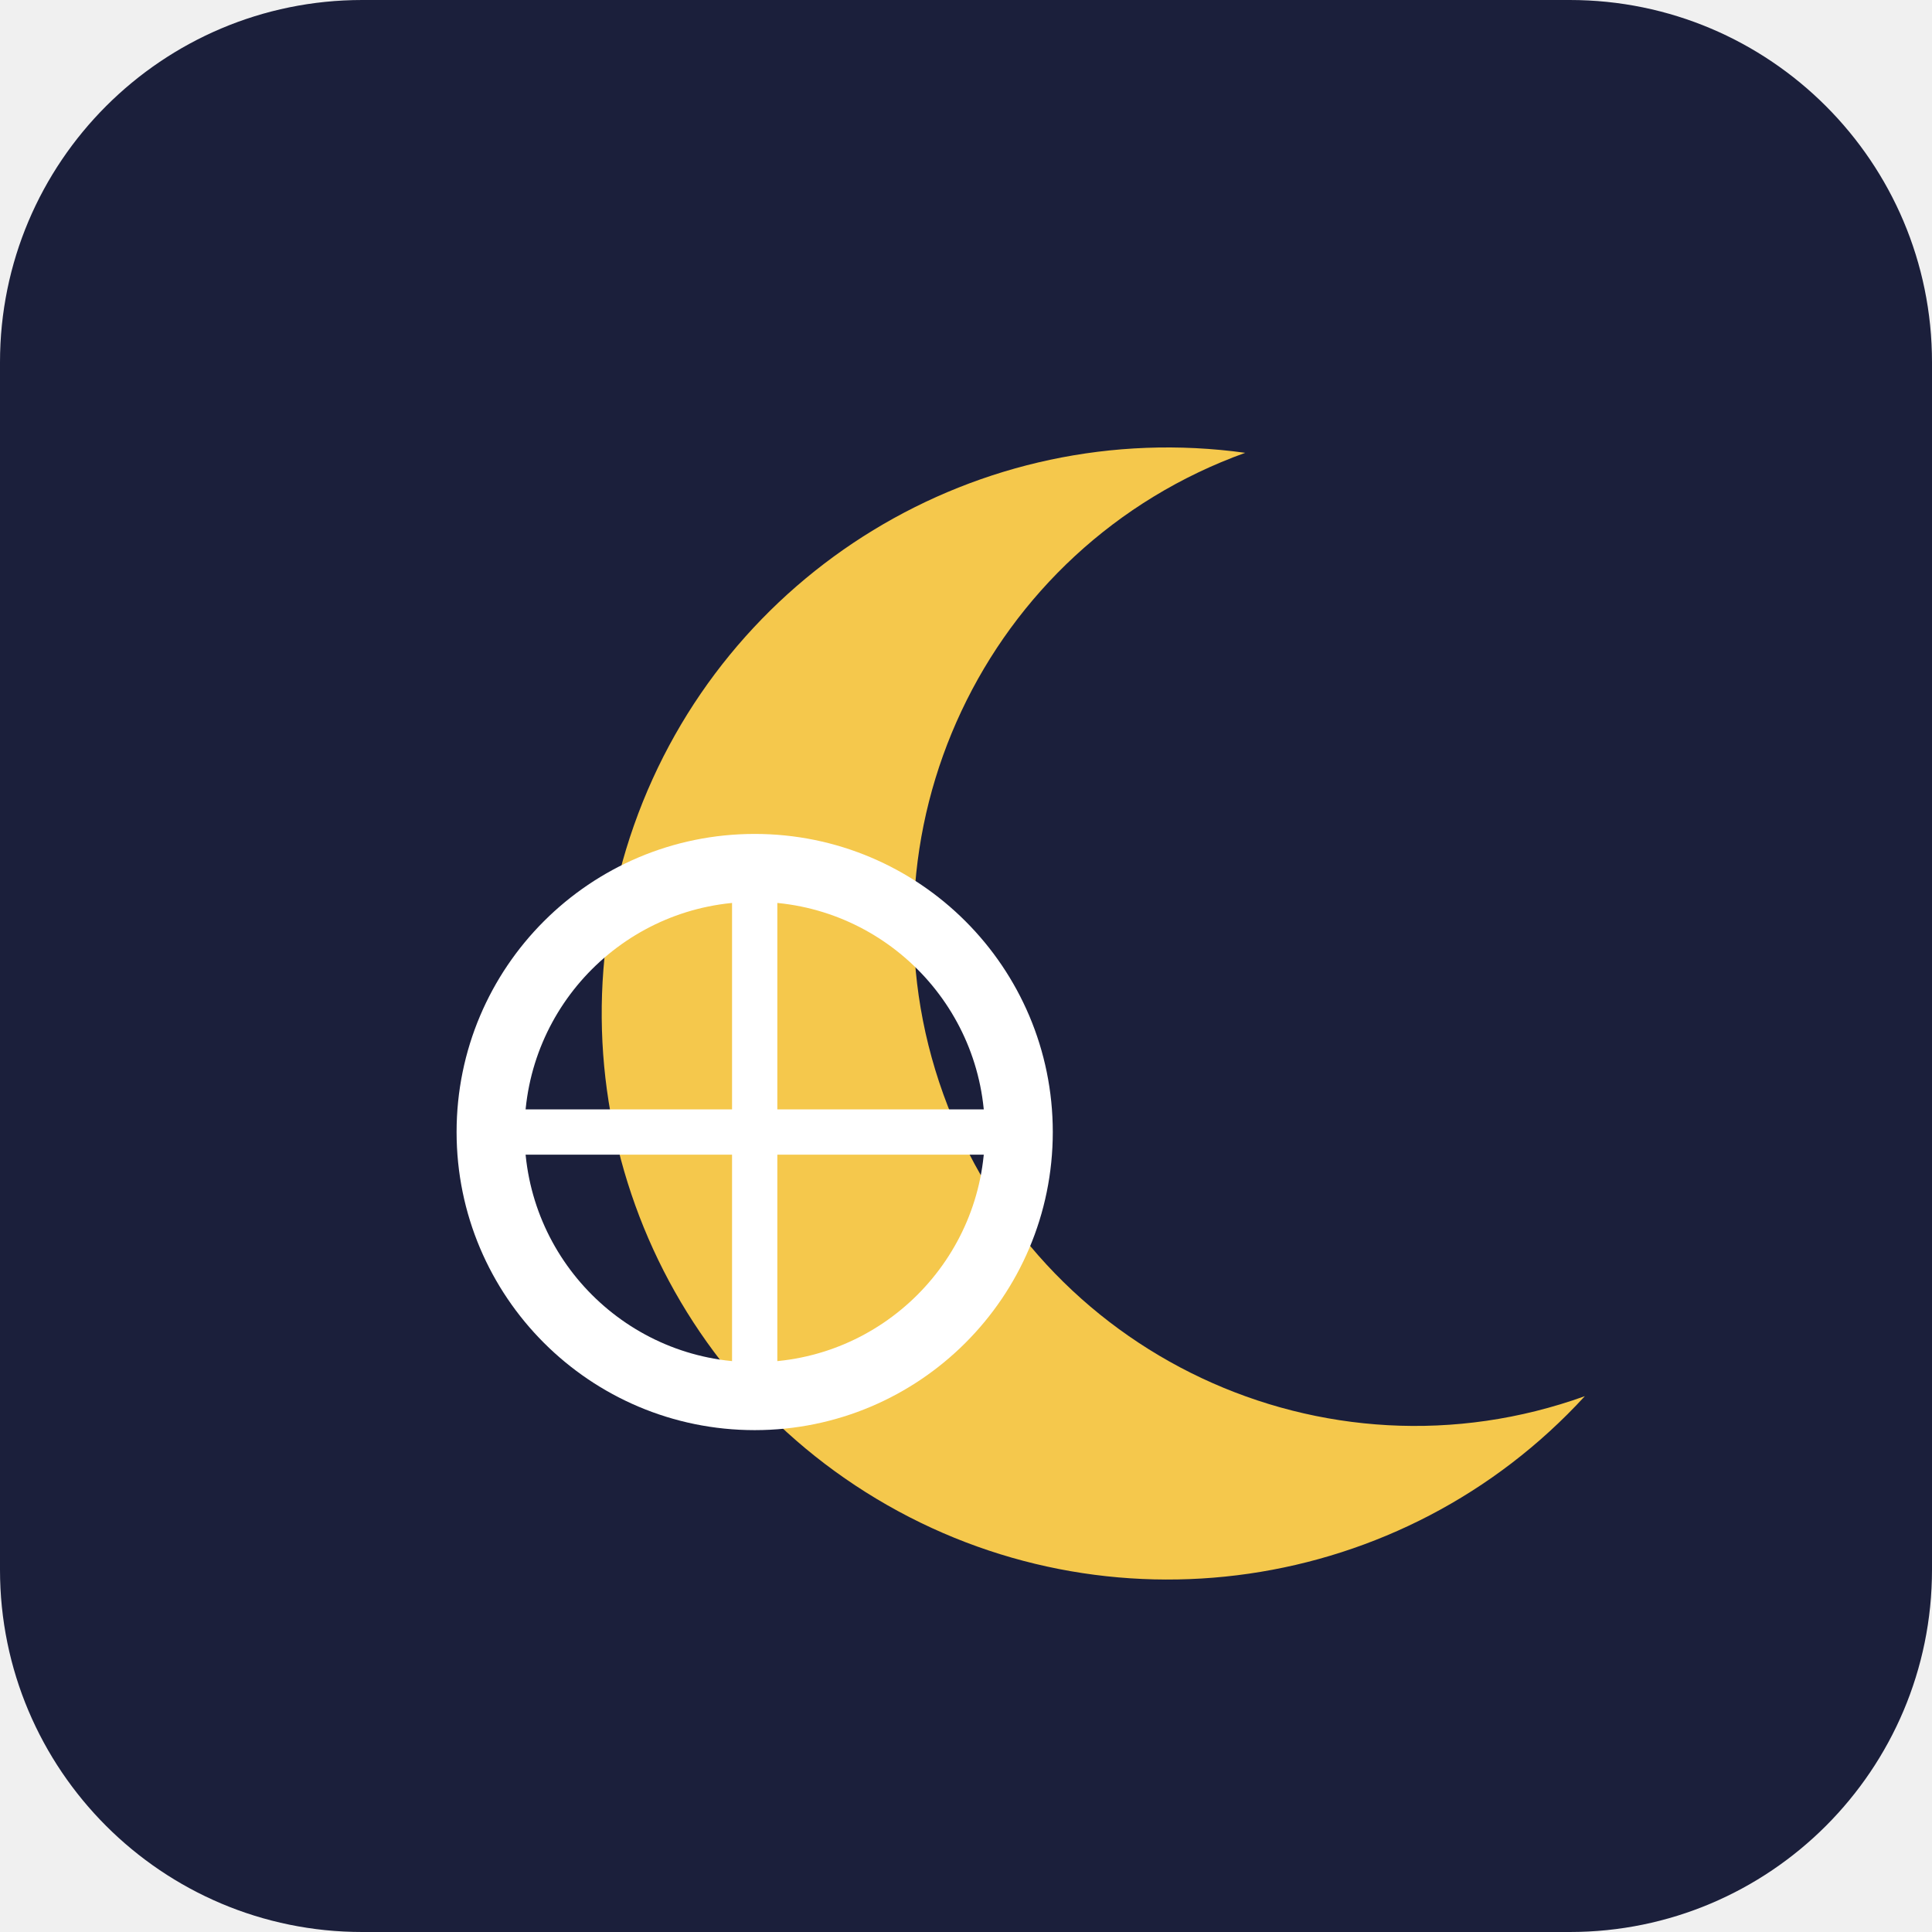
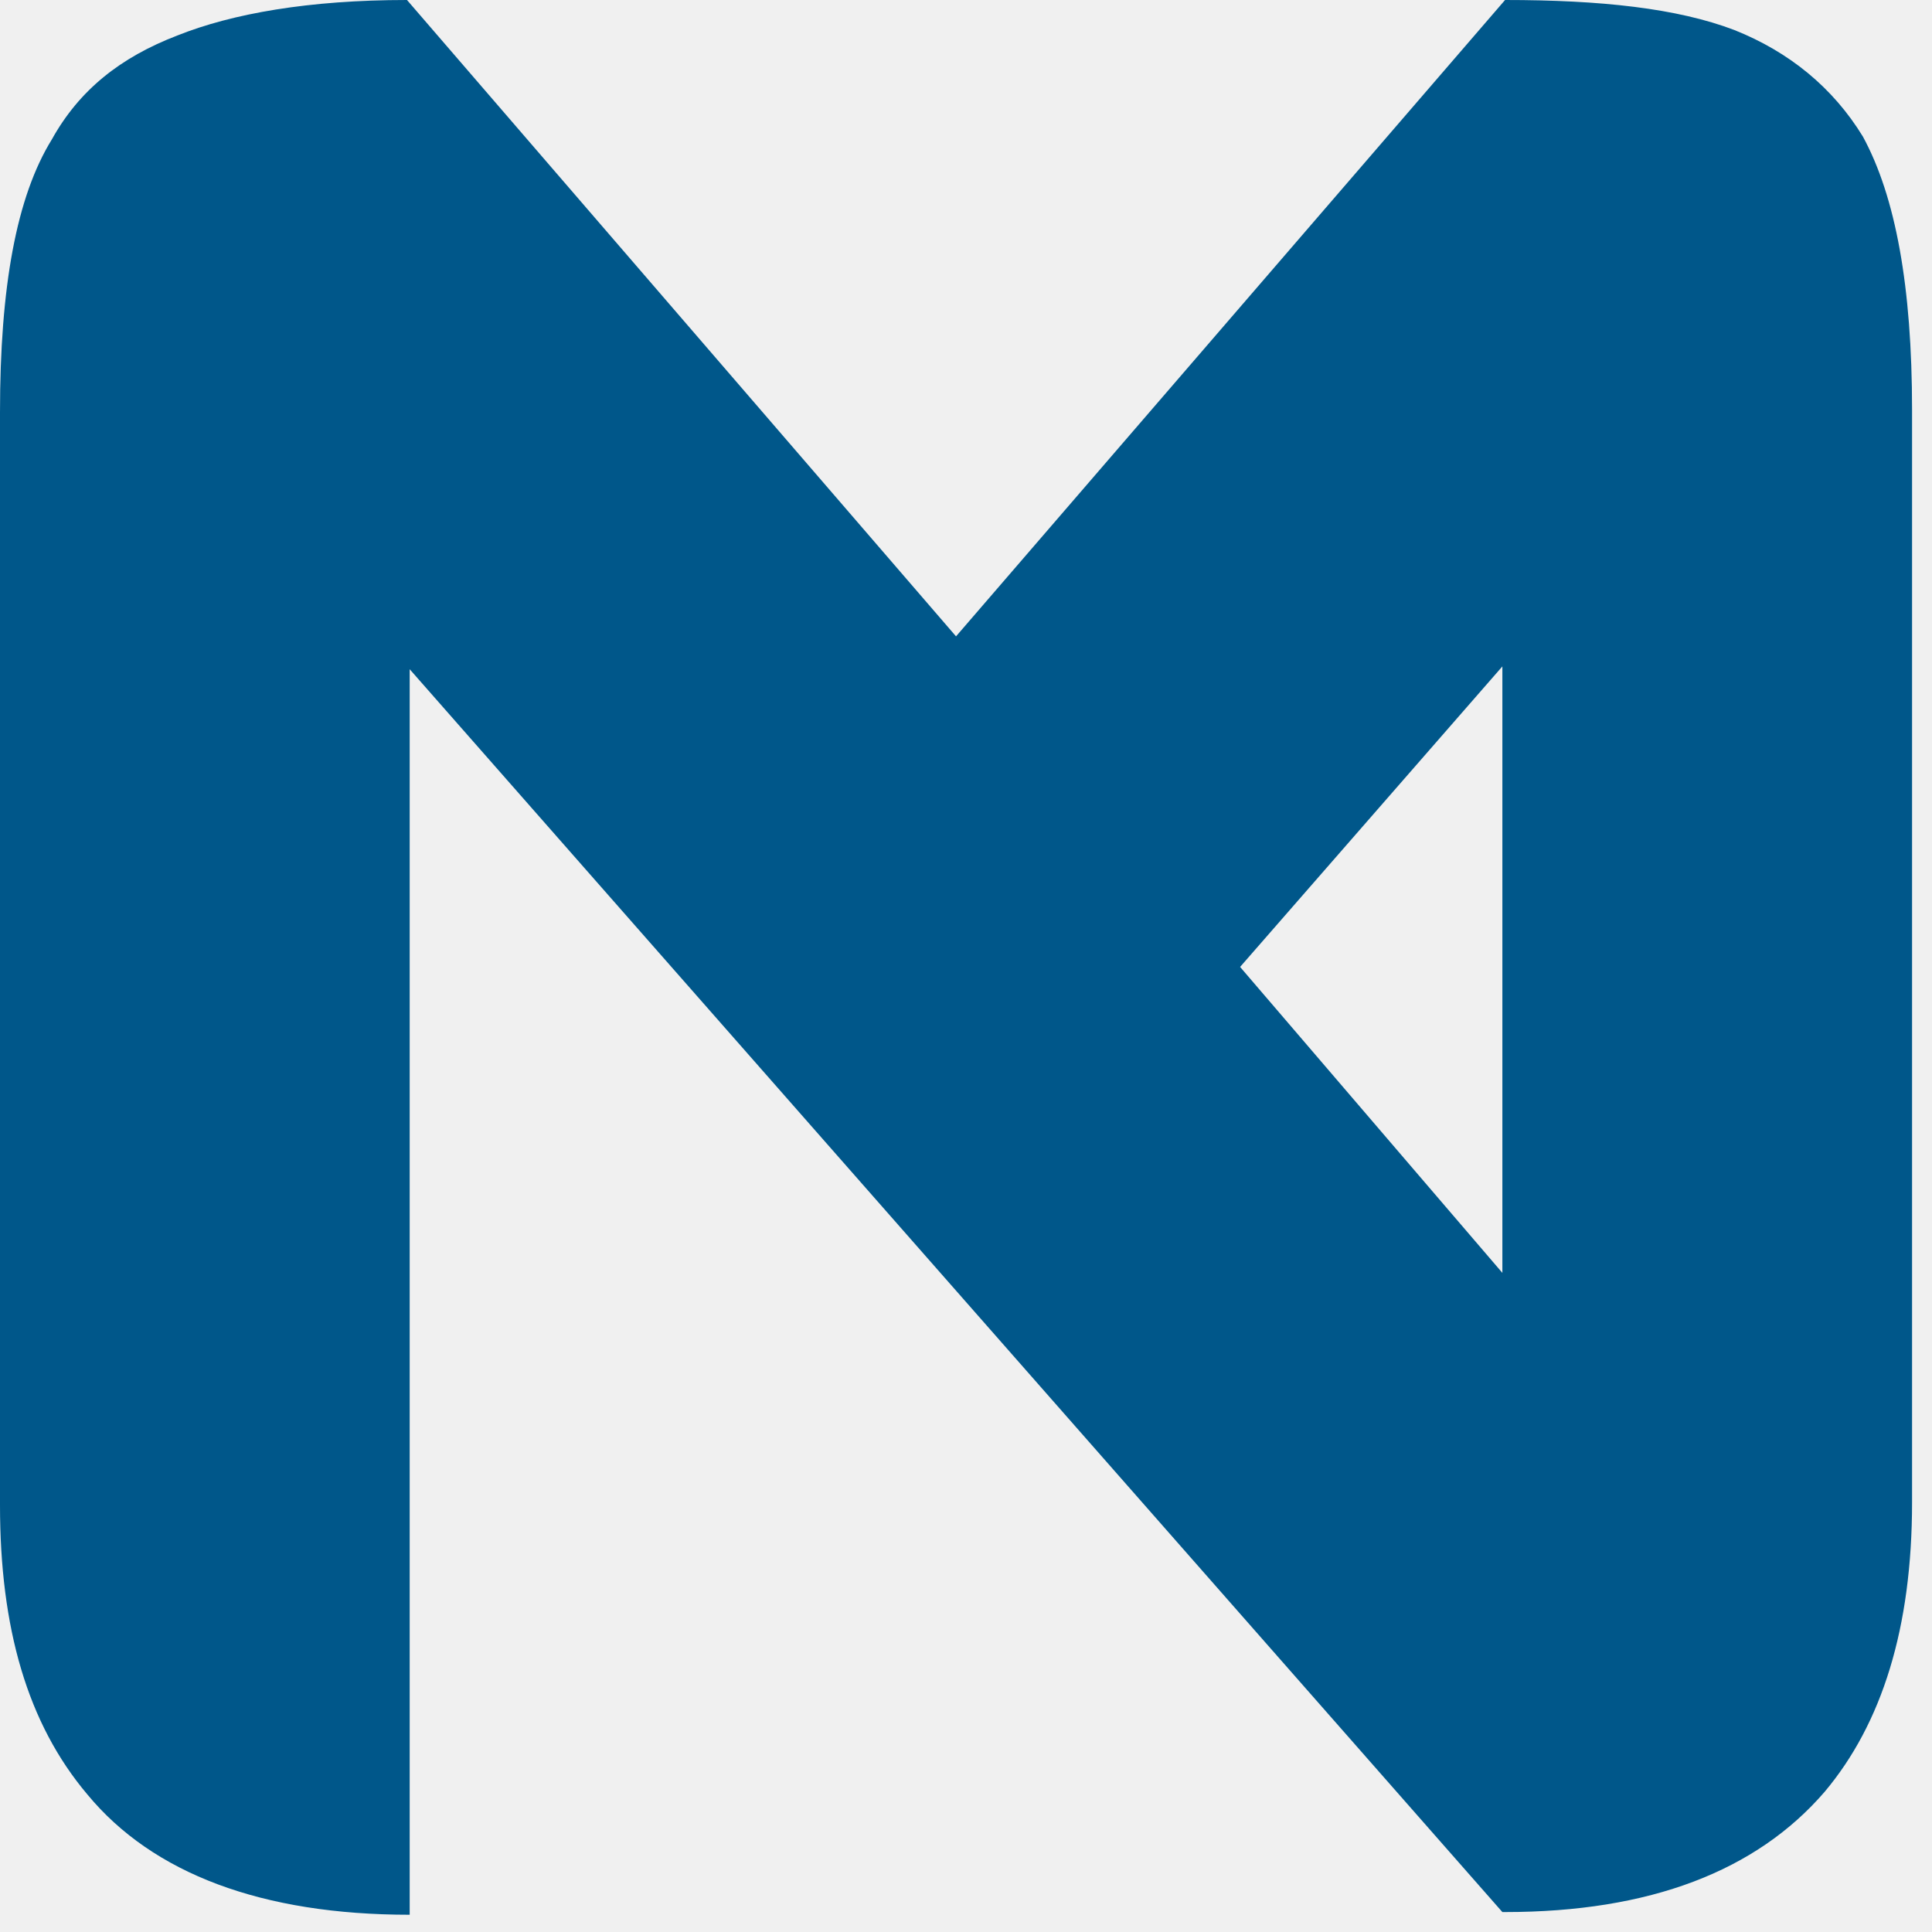
- <svg xmlns="http://www.w3.org/2000/svg" viewBox="0 0 512 512">
-   <rect width="512" height="512" rx="96" fill="#1b1f3b" />
-   <path d="M330 120a150 150 0 1 0 90 250 120 120 0 1 1-90-250z" fill="#f5c84c" />
-   <circle cx="200" cy="300" r="70" fill="none" stroke="#fff" stroke-width="18" />
-   <path d="M135 300h130M200 235v130" stroke="#fff" stroke-width="12" />
+ <svg xmlns="http://www.w3.org/2000/svg" viewBox="0 0 56 56">
+   <path fill="#00578a" d="M43.625 0C46.395 0 48.613 0.238 50.273 0.871C51.859 1.504 53.125 2.535 53.996 3.957C54.945 5.699 55.422 8.312 55.422 11.875L55.422 43.547C55.422 47.188 54.551 49.957 52.887 51.938C50.906 54.234 47.82 55.422 43.625 55.422L43.547 55.422L11.875 19.398L11.875 55.5C7.602 55.5 4.434 54.312 2.535 52.016C0.793 49.957 0 47.188 0 43.625L0 11.953C0 8.312 0.477 5.699 1.504 4.039C2.297 2.613 3.484 1.664 5.145 1.027C6.73 0.395 8.945 0 11.797 0L27.711 18.445ZM43.547 19.316L35.945 28.027L43.547 36.895ZM43.547 19.316" />
</svg>
